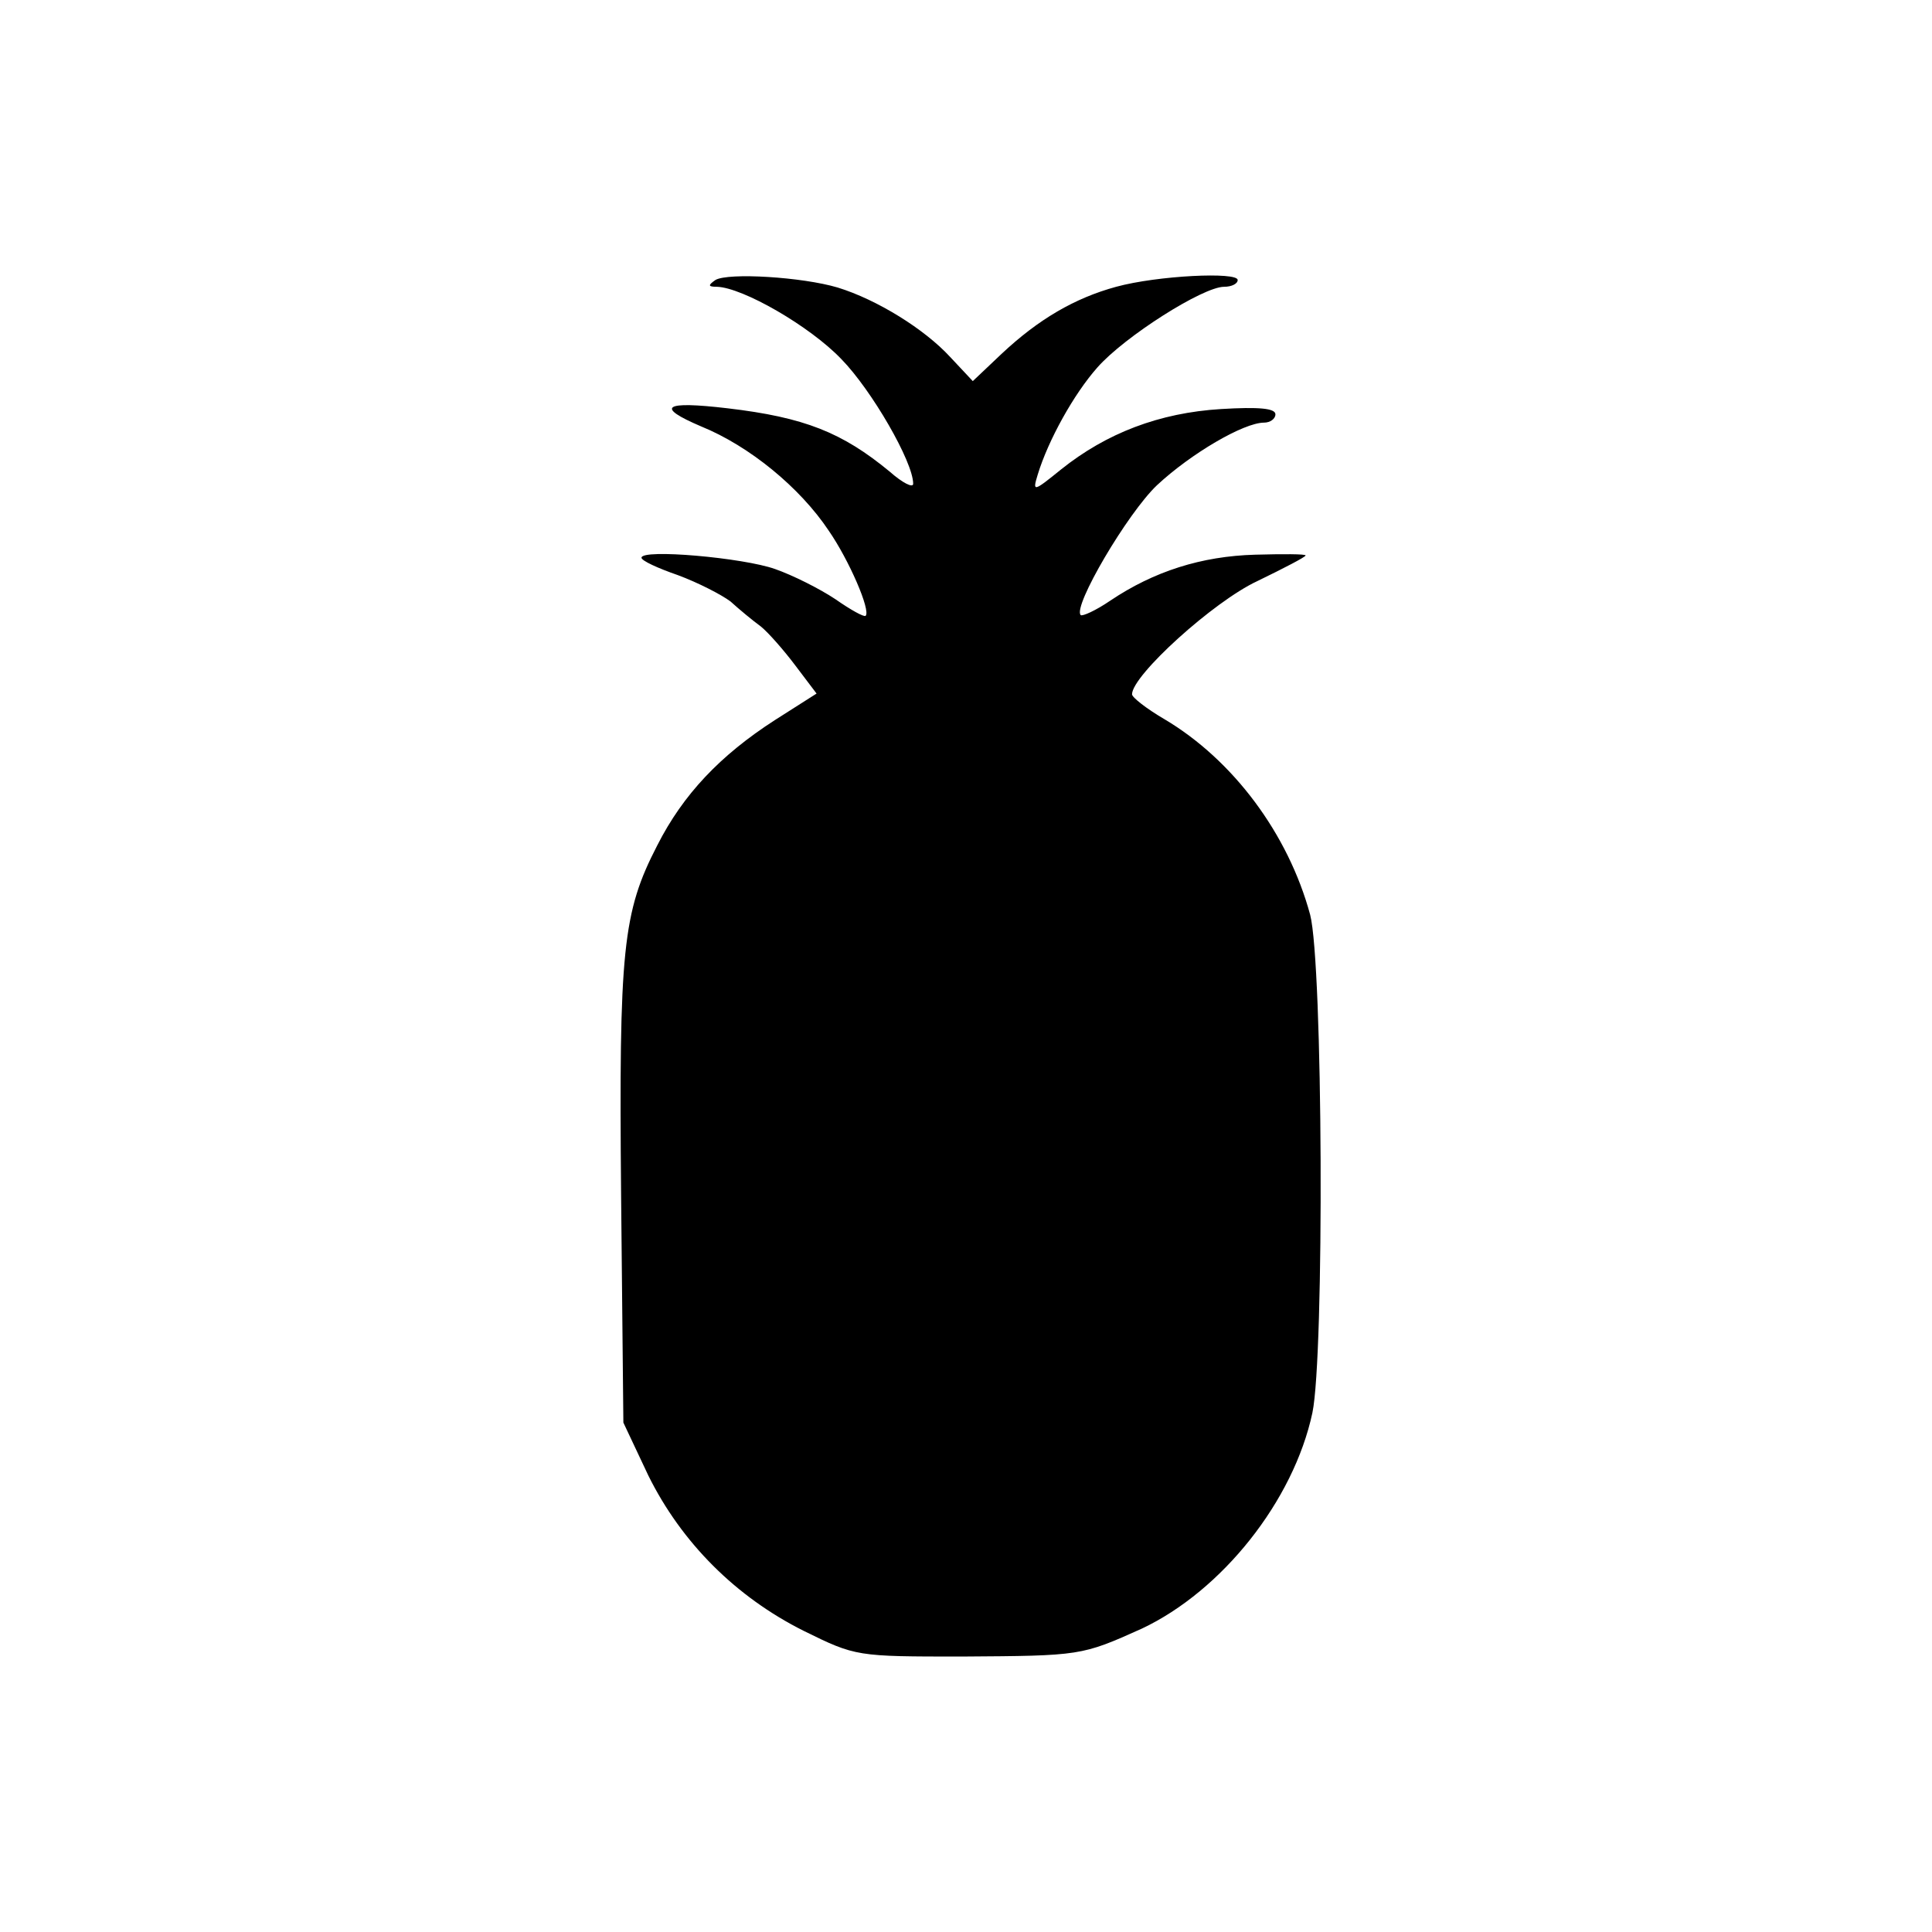
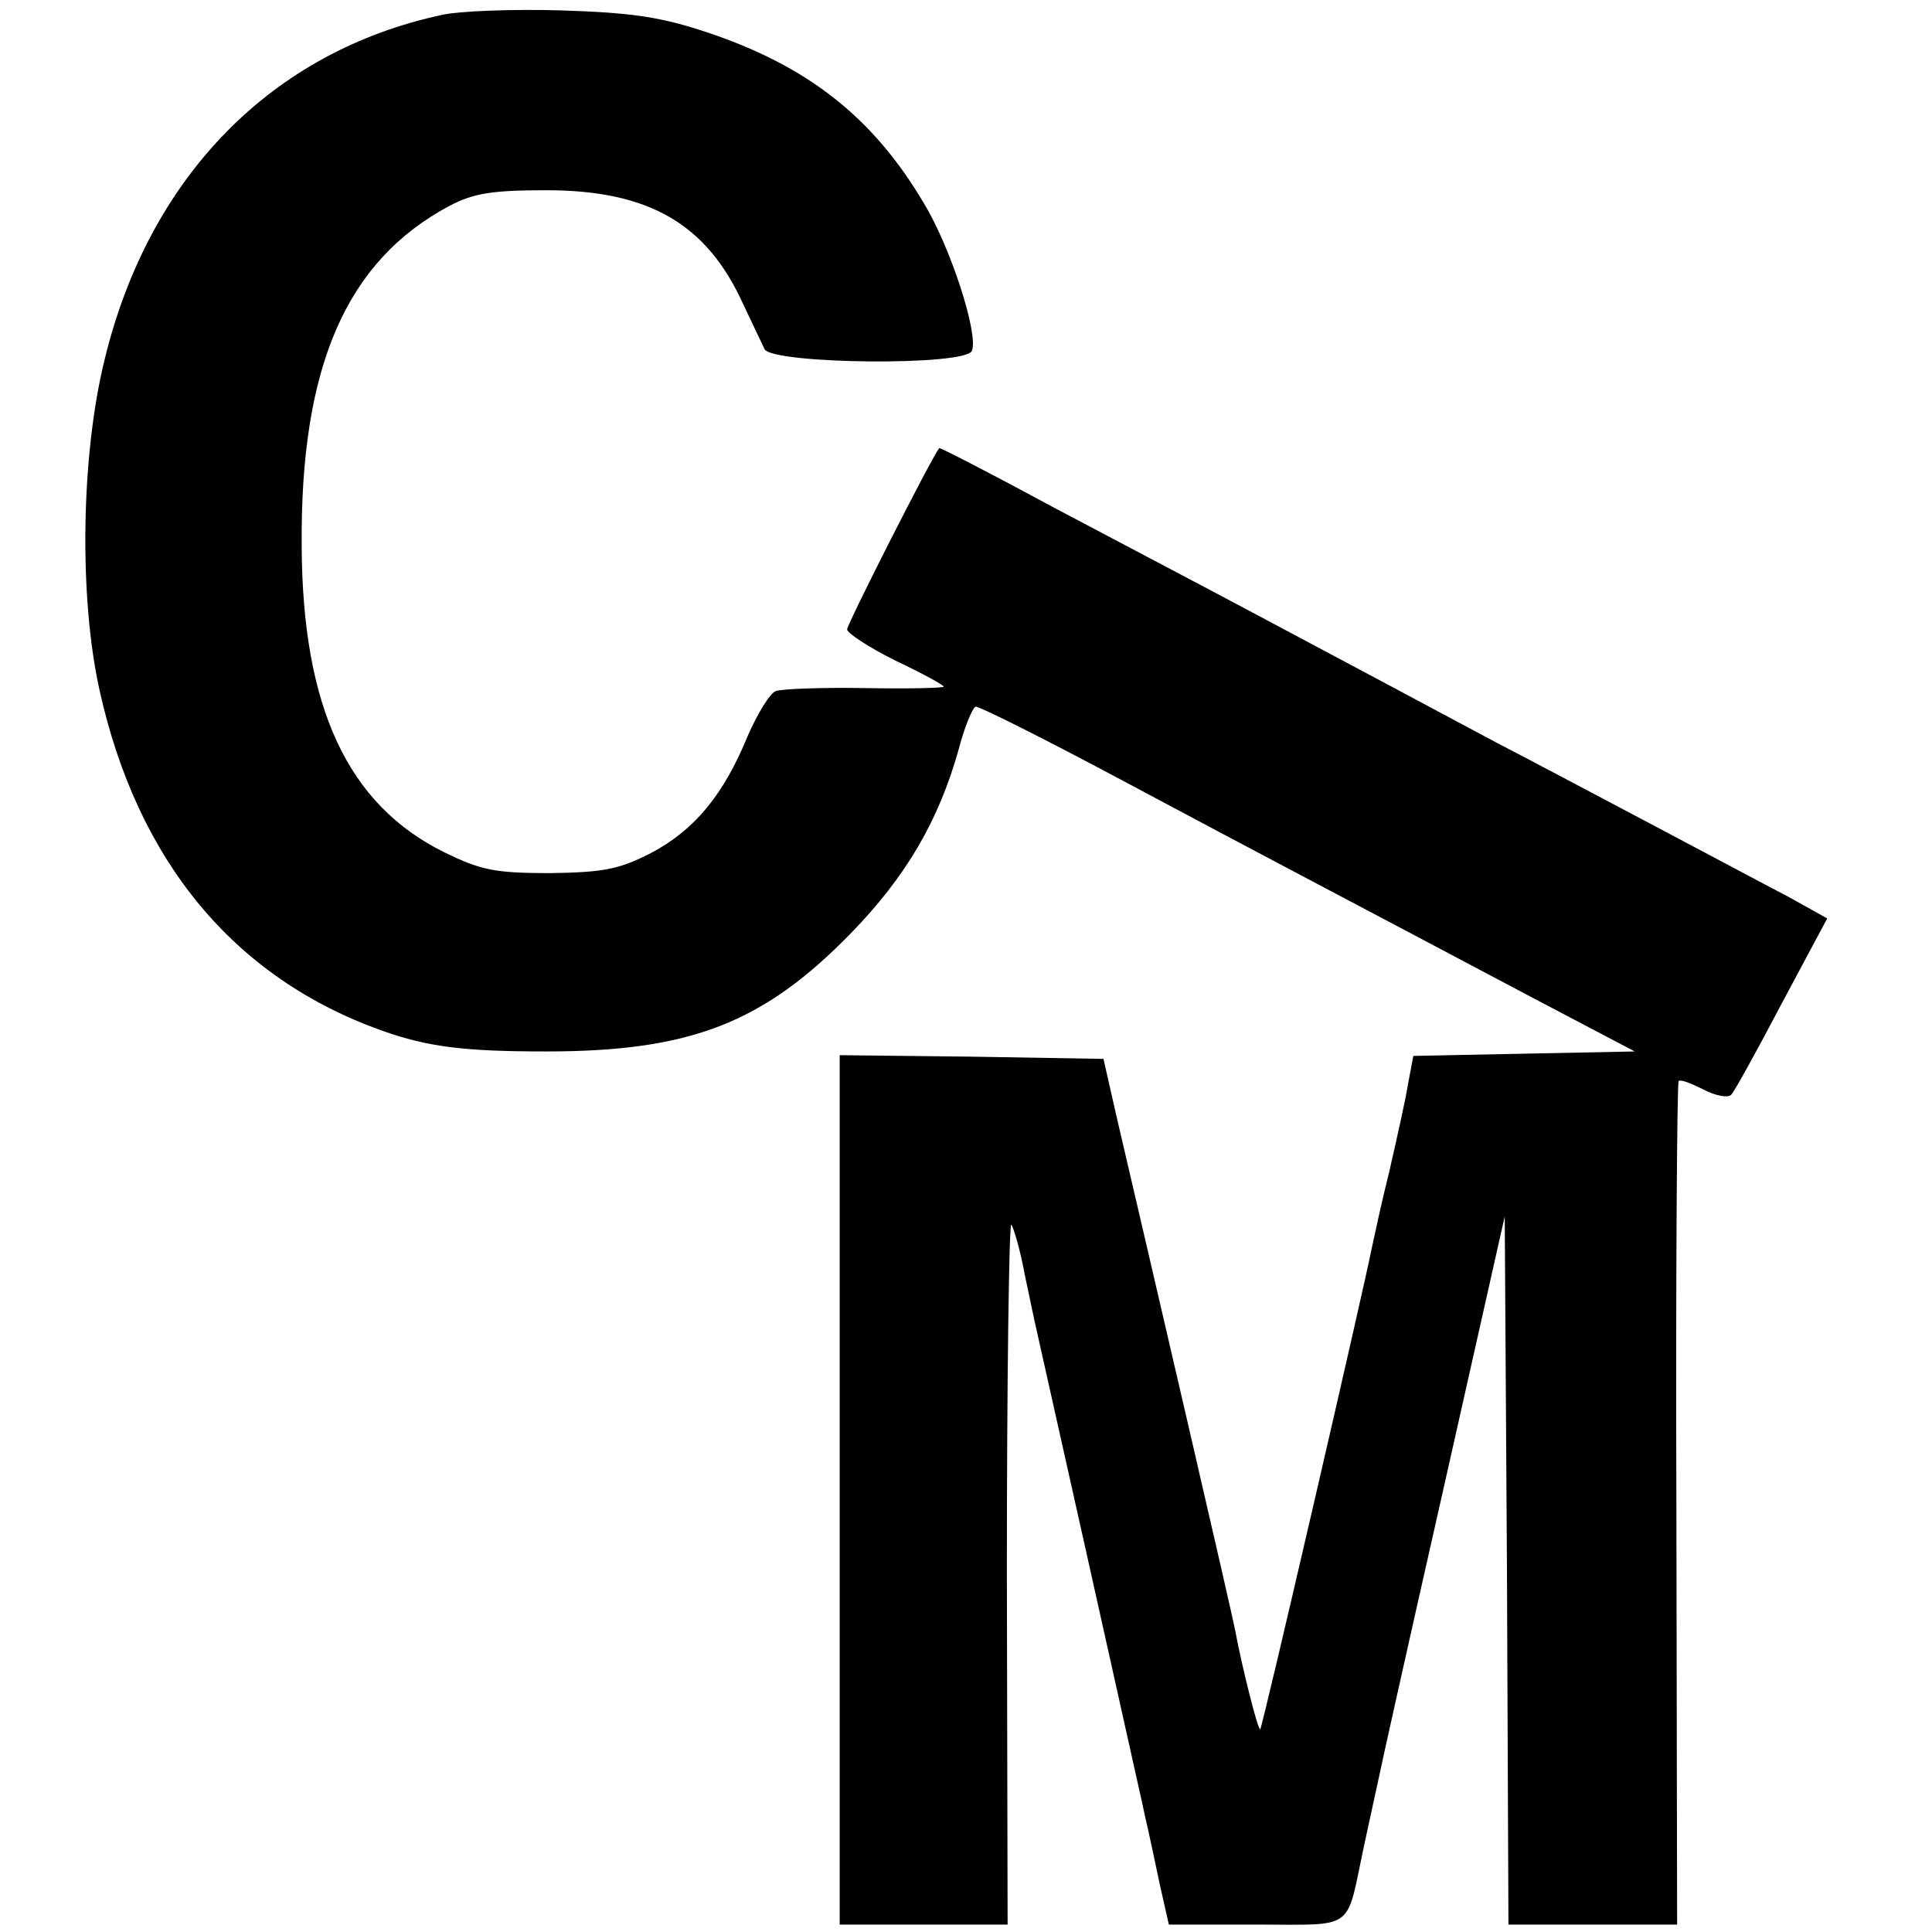
- <svg xmlns="http://www.w3.org/2000/svg" version="1.0" width="256pt" height="256pt" viewBox="0 0 256 256" preserveAspectRatio="xMidYMid meet">
-   <g transform="translate(0,256) scale(0.1,-0.1)" fill="#000000" stroke="none">
-     <path d="M948 2189 c-10 -7 -10 -9 2 -9 34 -1 123 -52 165 -96 40 -41 95 -136 95 -165 0 -6 -14 1 -31 16 -63 52 -113 72 -215 84 -85 10 -96 2 -35 -24 64 -26 131 -81 169 -138 27 -39 56 -106 49 -113 -2 -2 -20 8 -40 22 -21 14 -57 32 -80 40 -42 15 -177 27 -177 15 0 -4 22 -14 48 -23 27 -10 58 -26 70 -35 11 -10 29 -25 40 -33 10 -8 31 -32 46 -52 l28 -37 -55 -35 c-73 -47 -122 -99 -156 -166 -46 -89 -51 -138 -48 -465 l3 -300 33 -70 c44 -89 116 -161 206 -206 69 -34 70 -34 210 -34 157 1 158 1 238 37 106 50 201 169 226 286 16 77 14 595 -3 660 -29 107 -102 205 -193 259 -24 14 -43 29 -43 33 0 25 108 123 166 150 35 17 64 32 64 34 0 2 -30 2 -67 1 -71 -2 -134 -22 -192 -61 -19 -13 -37 -21 -39 -19 -11 11 62 135 101 172 45 42 115 83 142 83 8 0 15 5 15 11 0 8 -22 10 -72 7 -82 -5 -152 -32 -212 -80 -37 -30 -38 -30 -31 -7 14 46 48 107 79 142 36 41 140 107 168 107 10 0 18 4 18 9 0 11 -106 6 -161 -9 -55 -15 -103 -43 -152 -89 l-38 -36 -30 32 c-34 37 -97 76 -149 92 -47 14 -145 20 -162 10z" />
+ <svg xmlns="http://www.w3.org/2000/svg" version="1.0" width="260pt" height="260pt" viewBox="0 0 260 260" preserveAspectRatio="xMidYMid meet">
+   <g transform="translate(0,260) scale(0.1,-0.1)" fill="#000000" stroke="none">
+     <path d="M595 2580 c-229 -49 -394 -217 -454 -463 -32 -129 -35 -320 -7 -446 51 -230 181 -387 380 -458 62 -22 111 -28 221 -28 194 0 292 38 410 159 74 76 118 151 145 247 8 31 19 57 23 58 4 1 92 -43 195 -98 189 -101 304 -161 555 -294 l137 -72 -149 -3 -149 -3 -7 -37 c-3 -20 -15 -73 -25 -117 -11 -44 -21 -91 -24 -105 -9 -47 -147 -645 -150 -647 -3 -3 -25 86 -33 129 -2 15 -119 518 -161 698 l-17 75 -178 3 -177 2 0 -585 0 -585 113 0 113 0 -1 475 c0 260 3 471 6 467 3 -4 12 -34 18 -67 7 -33 14 -67 16 -75 6 -26 135 -604 140 -627 3 -13 7 -33 10 -45 3 -13 10 -47 16 -75 l12 -53 118 0 c134 0 120 -10 144 103 8 36 15 70 20 92 2 11 41 186 87 389 l83 369 3 -477 2 -476 113 0 114 0 -1 566 c-1 311 1 567 3 569 2 3 17 -3 33 -11 17 -9 34 -12 38 -7 4 4 35 60 68 123 l61 114 -52 29 c-29 15 -113 60 -187 99 -74 39 -166 88 -205 108 -82 44 -178 95 -330 176 -60 32 -180 95 -265 140 -85 46 -155 82 -156 81 -11 -14 -124 -237 -124 -244 0 -5 29 -24 65 -42 36 -17 65 -33 65 -35 0 -2 -47 -3 -105 -2 -58 1 -113 -1 -121 -4 -8 -3 -25 -31 -38 -61 -32 -78 -71 -126 -130 -157 -43 -22 -64 -26 -136 -27 -74 0 -93 4 -142 28 -130 64 -191 195 -192 412 -2 242 60 384 199 458 32 17 58 21 130 21 138 0 216 -45 265 -153 12 -25 25 -53 29 -61 11 -20 271 -23 279 -2 9 23 -29 140 -65 199 -68 115 -156 184 -290 229 -63 21 -101 27 -198 30 -66 2 -138 -1 -160 -6z" />
  </g>
</svg>
